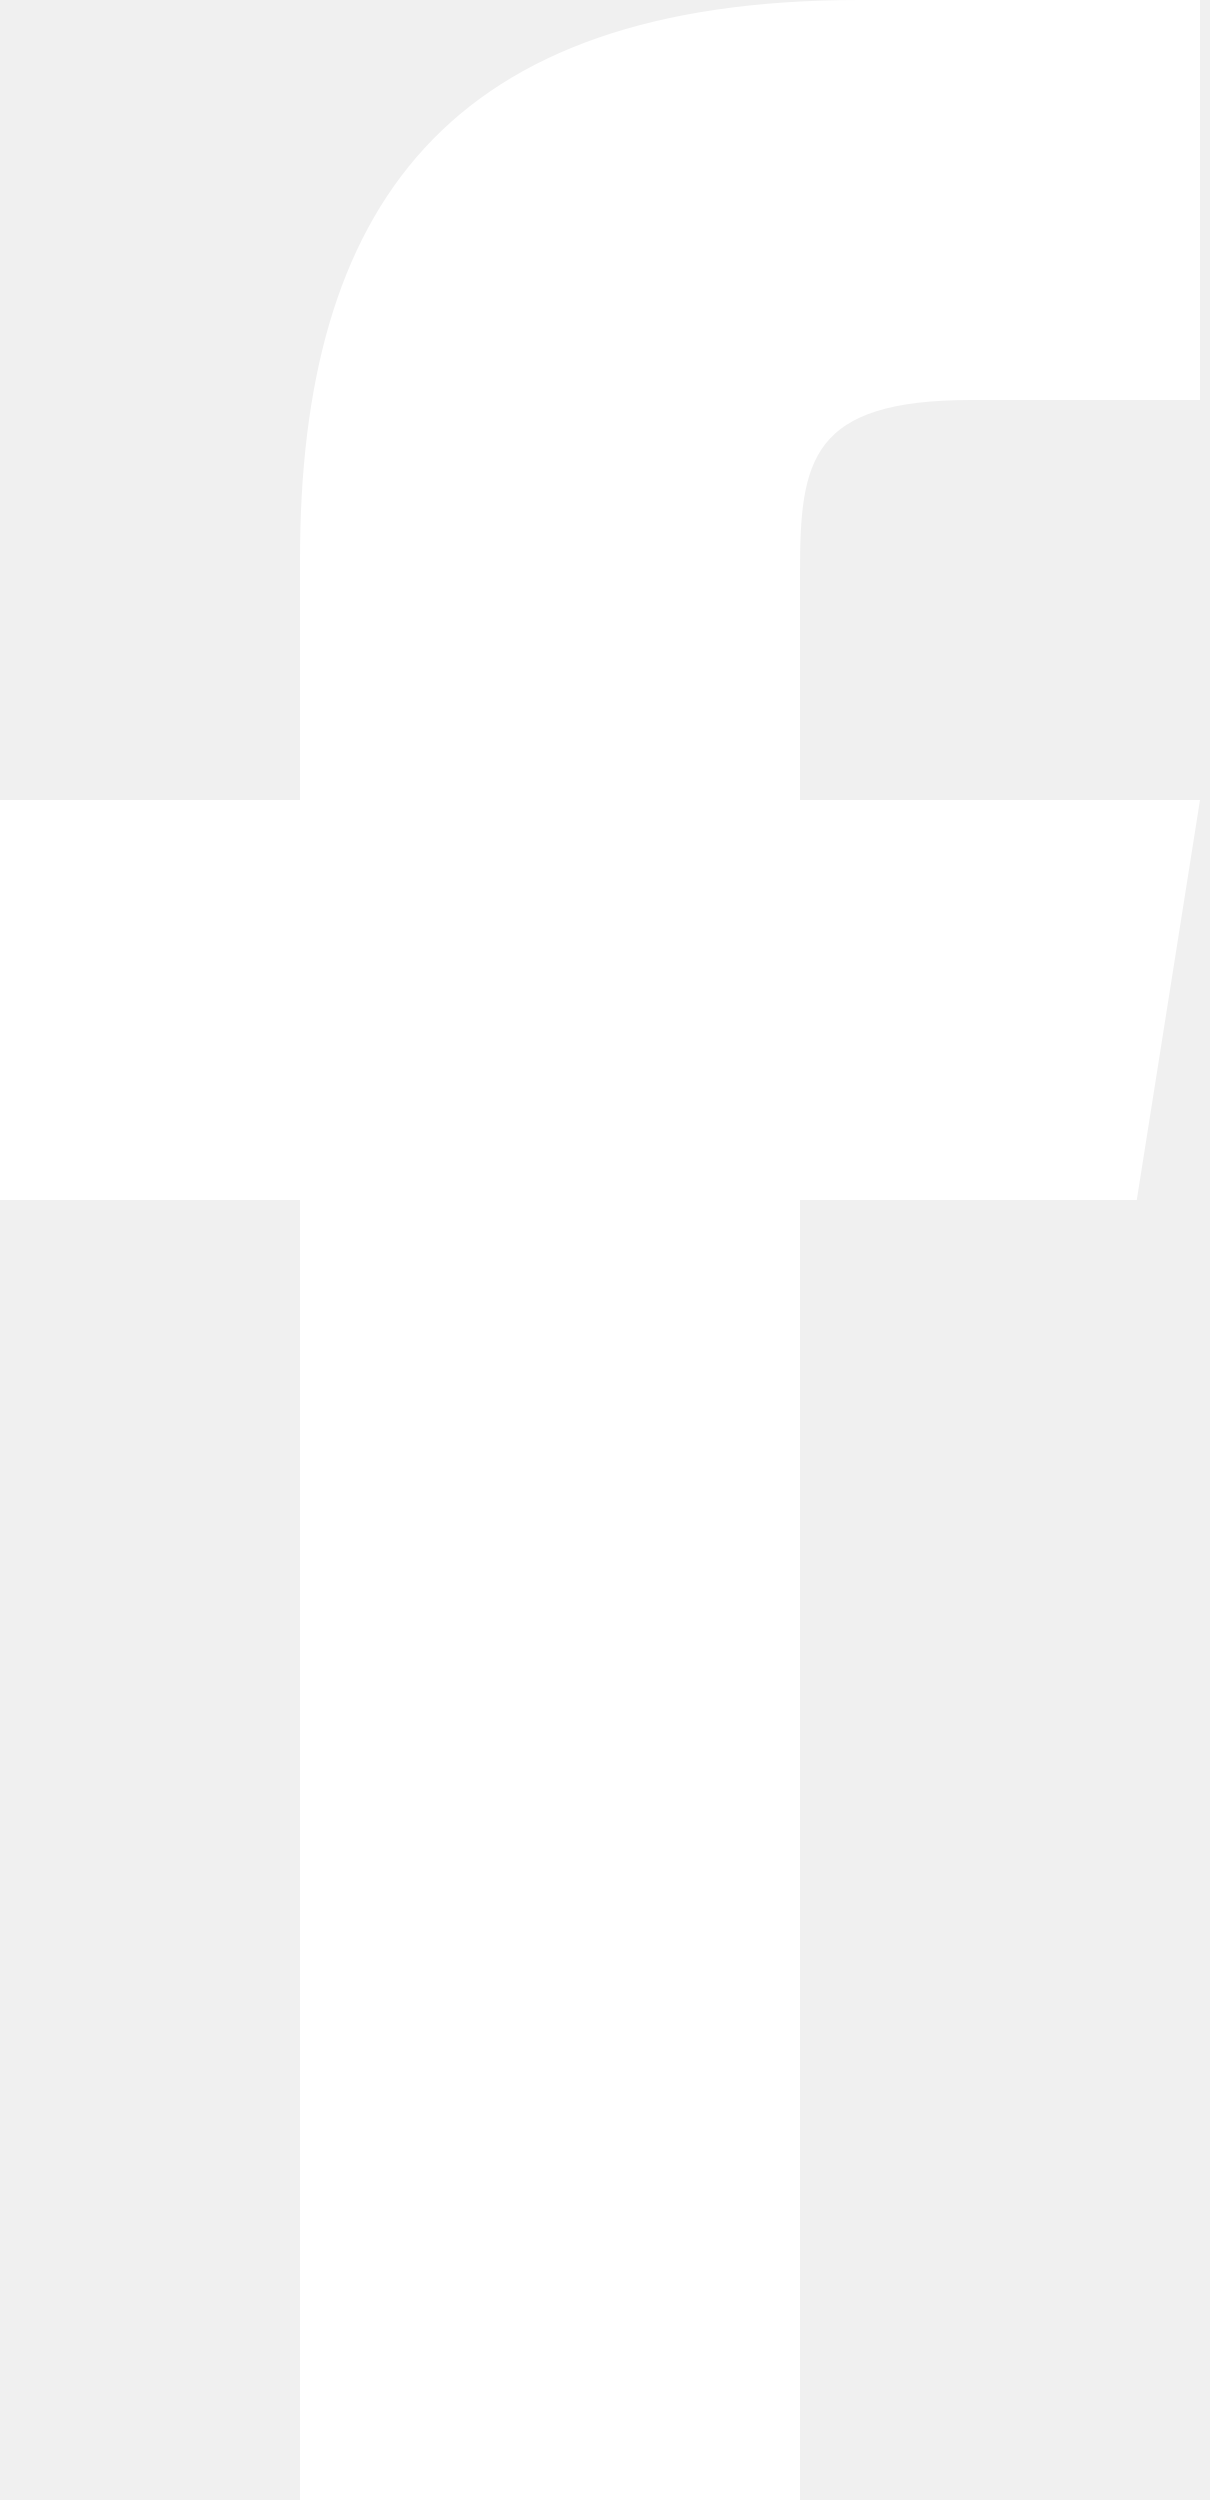
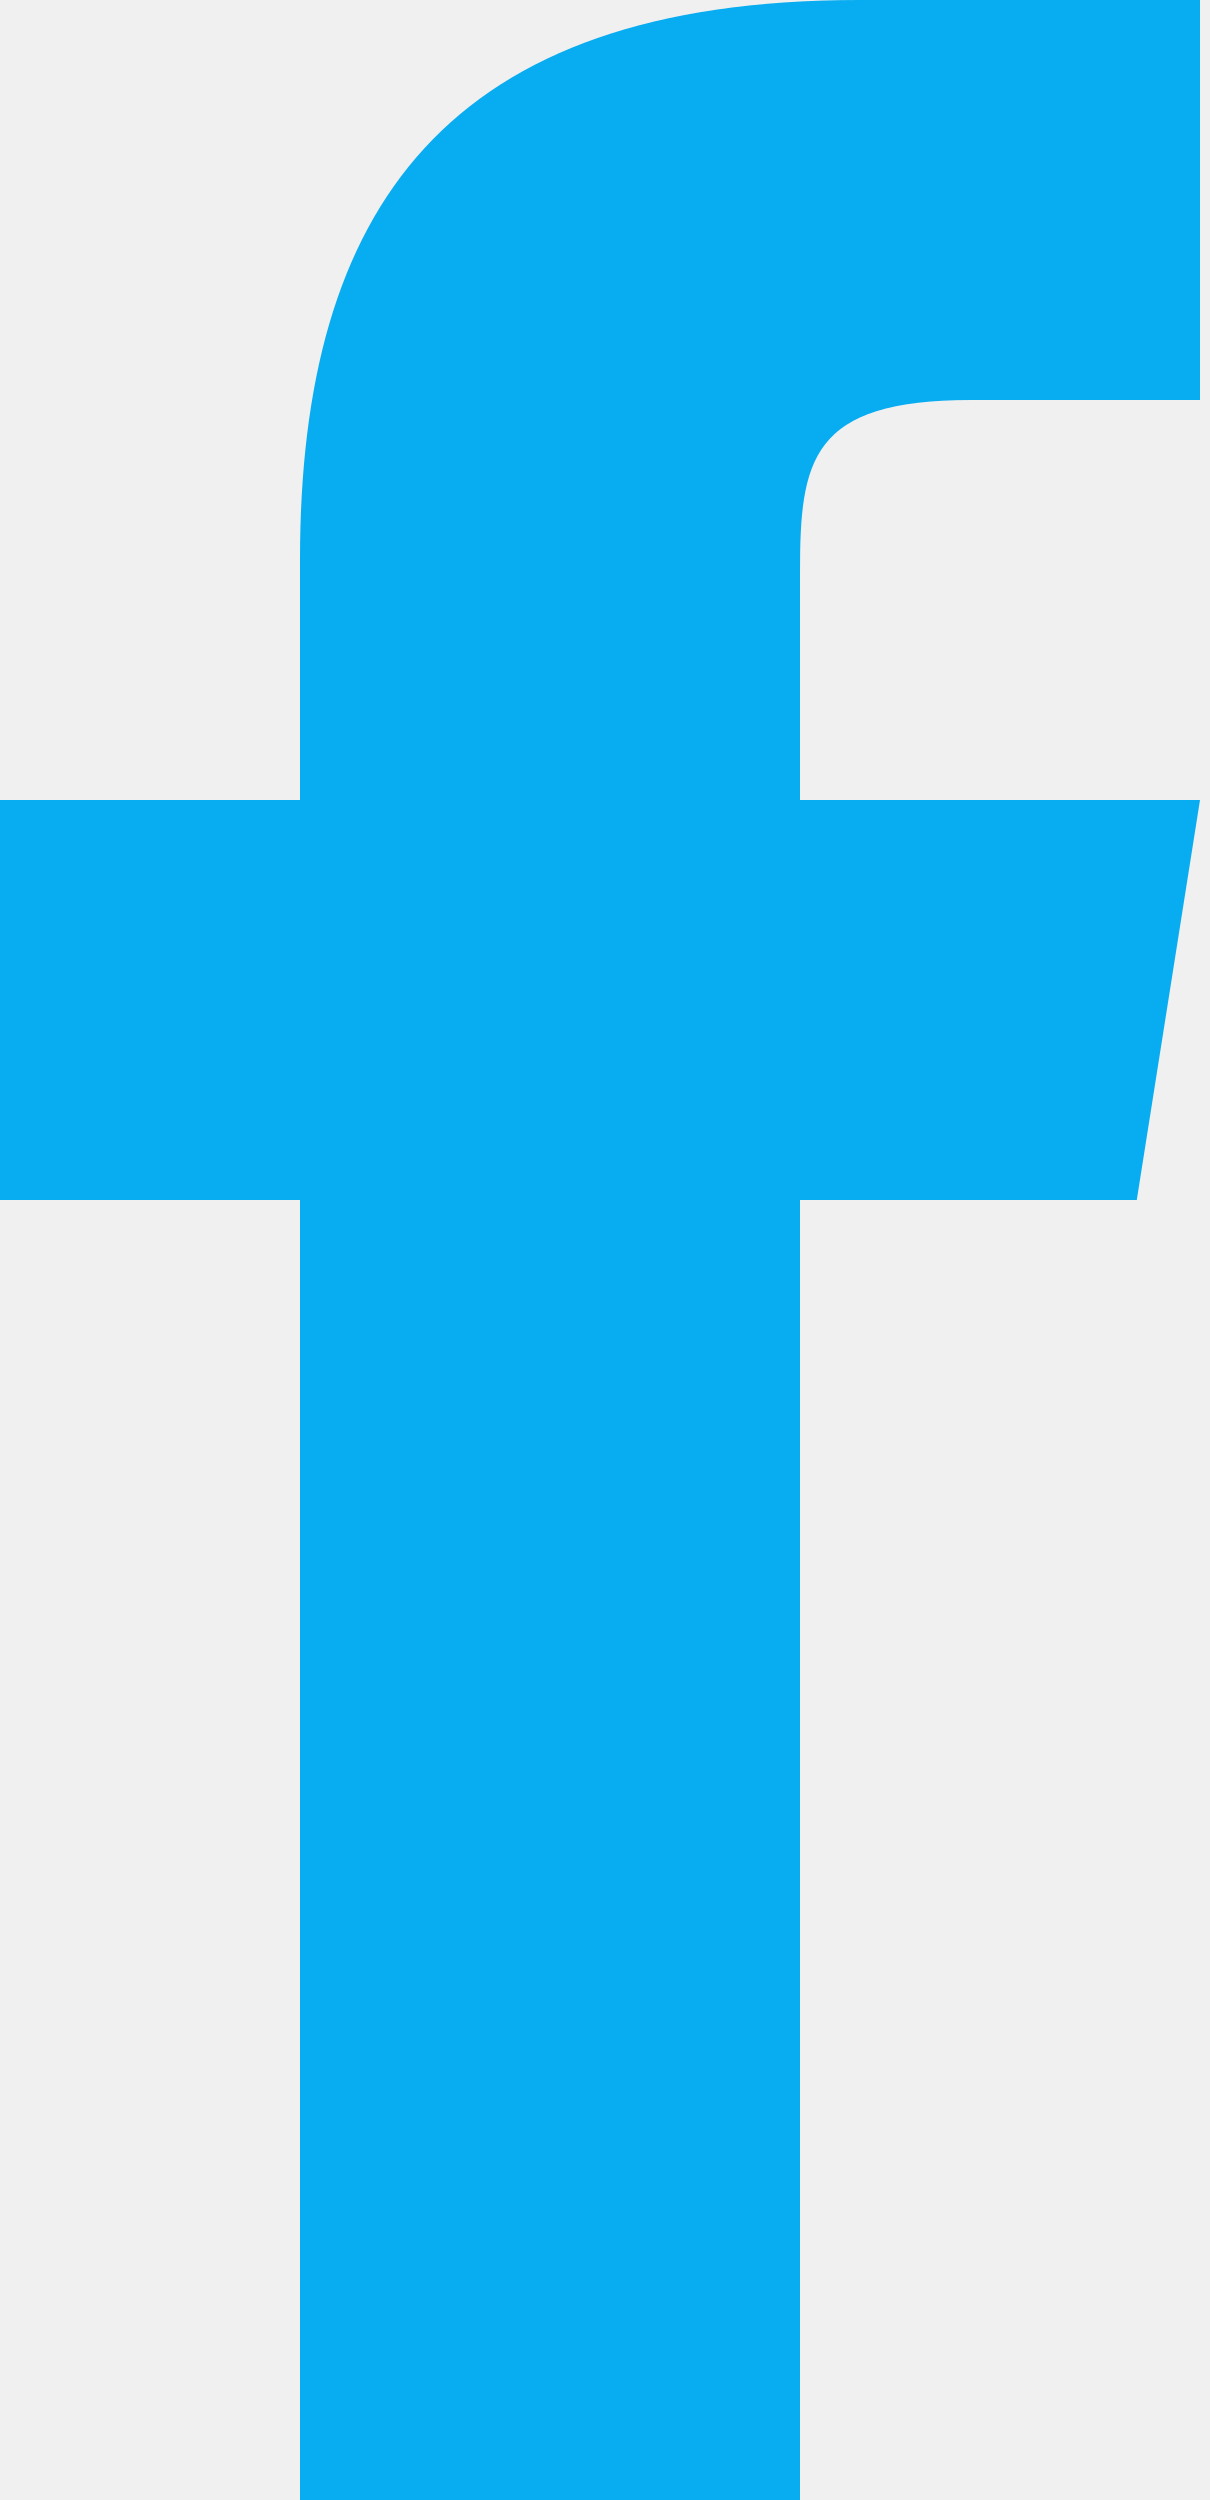
<svg xmlns="http://www.w3.org/2000/svg" width="15px" height="31px" viewBox="0 0 15 31" version="1.1">
  <defs />
  <g id="Page-1" stroke="none" stroke-width="1" fill="none" fill-rule="evenodd">
-     <g id="Art-pro-Updated" transform="translate(-833, -16551)" fill="#FFFFFF" fill-rule="nonzero">
-       <g id="Group-4" transform="translate(360, 16548)">
-         <g id="icons8-facebook" transform="translate(473, 3)">
-           <path d="M14.096,14.88 L9.92,14.88 L9.92,31 L3.72,31 L3.72,14.88 L0,14.88 L0,9.92 L3.72,9.92 L3.72,6.932 C3.722,2.582 5.529,0 10.654,0 L14.88,0 L14.88,4.96 L12.044,4.96 C10.049,4.96 9.92,5.704 9.92,7.097 L9.92,9.92 L14.88,9.92 L14.096,14.88 Z" id="Shape" />
-         </g>
-       </g>
+     <g id="icons8-facebook" fill="#08ACF1" fill-rule="nonzero">
+       <path d="M14.096,14.88 L9.92,14.88 L9.92,31 L3.72,31 L3.72,14.88 L0,14.88 L0,9.92 L3.72,9.92 L3.72,6.932 C3.722,2.582 5.529,0 10.654,0 L14.88,0 L14.88,4.96 L12.044,4.96 C10.049,4.96 9.92,5.704 9.92,7.097 L9.92,9.92 L14.88,9.92 L14.096,14.88 Z" id="Shape" />
    </g>
  </g>
</svg>
